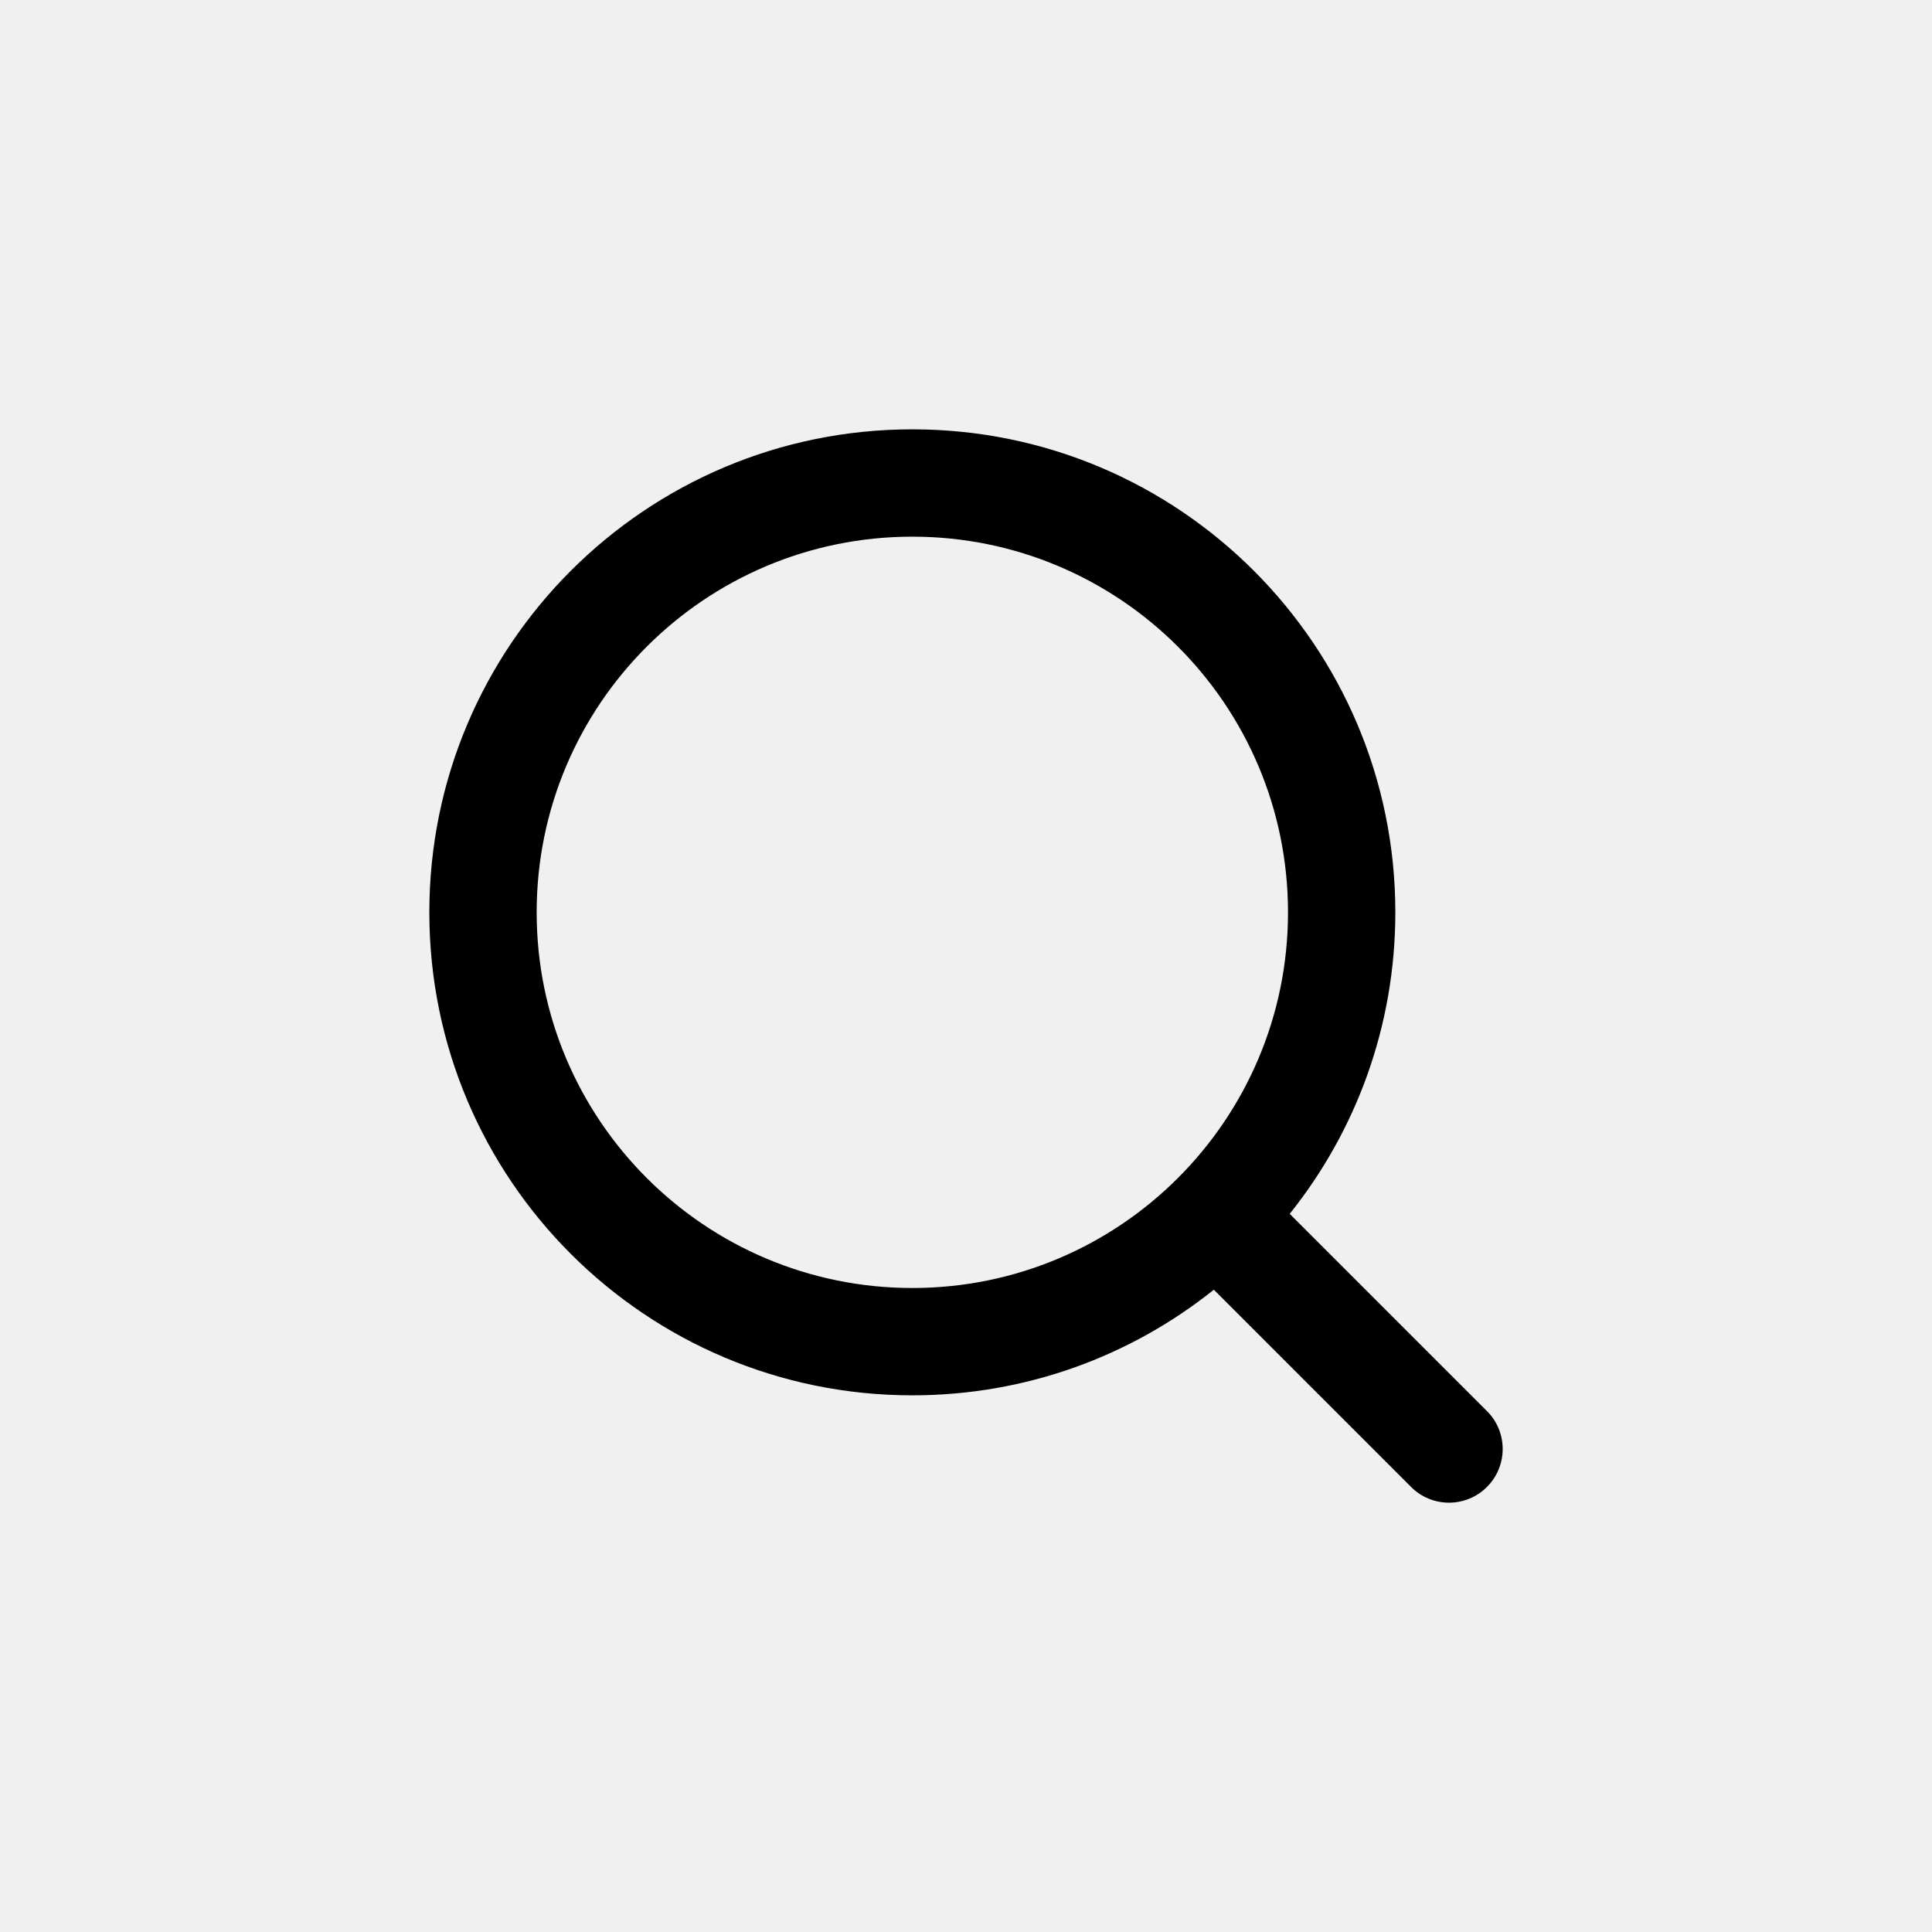
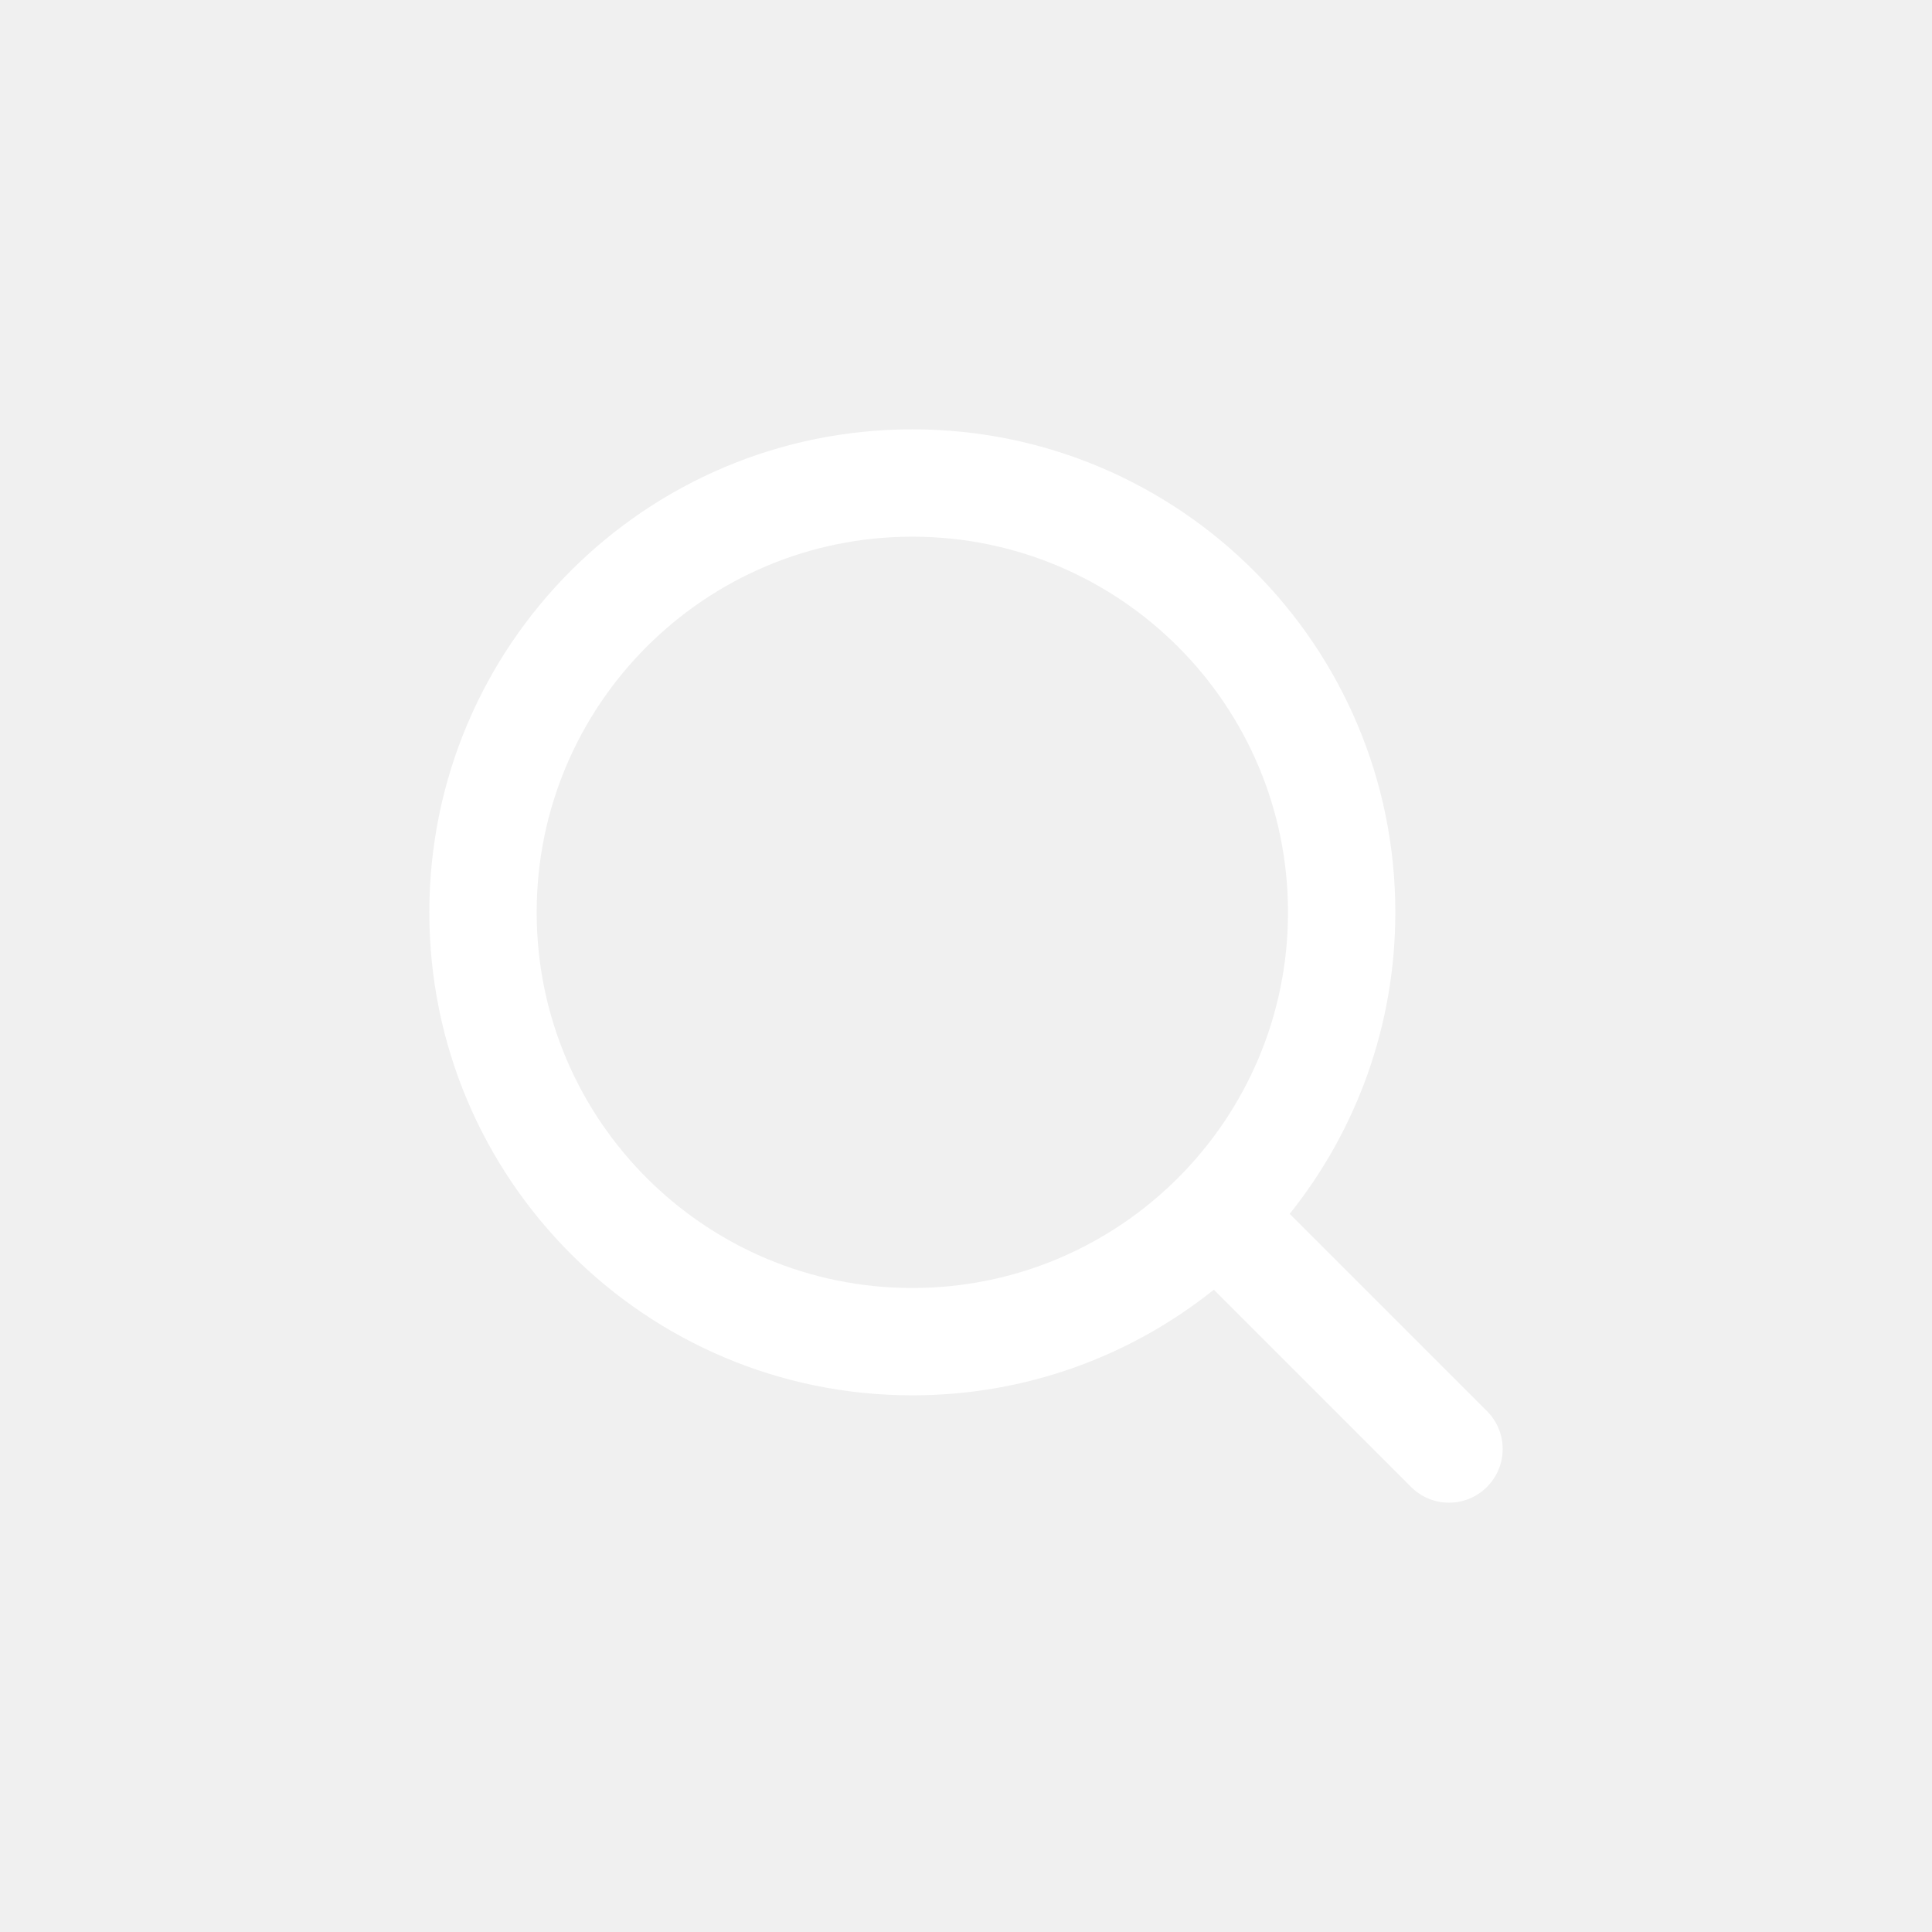
<svg xmlns="http://www.w3.org/2000/svg" width="256px" height="256px" viewBox="-6 -6 36.00 36.00" fill="none">
  <g id="SVGRepo_bgCarrier" stroke-width="0" />
  <g id="SVGRepo_tracerCarrier" stroke-linecap="round" stroke-linejoin="round" />
  <g id="SVGRepo_iconCarrier">
-     <path fill-rule="evenodd" clip-rule="evenodd" d="M4 11C4 7.134 7.134 4 11 4C14.866 4 18 7.134 18 11C18 14.866 14.866 18 11 18C7.134 18 4 14.866 4 11ZM11 2C6.029 2 2 6.029 2 11C2 15.971 6.029 20 11 20C13.125 20 15.078 19.264 16.618 18.032L20.293 21.707C20.683 22.098 21.317 22.098 21.707 21.707C22.098 21.317 22.098 20.683 21.707 20.293L18.032 16.618C19.264 15.078 20 13.125 20 11C20 6.029 15.971 2 11 2Z" fill="#000000" />
+     <path fill-rule="evenodd" clip-rule="evenodd" d="M4 11C4 7.134 7.134 4 11 4C14.866 4 18 7.134 18 11C18 14.866 14.866 18 11 18C7.134 18 4 14.866 4 11ZM11 2C6.029 2 2 6.029 2 11C2 15.971 6.029 20 11 20C13.125 20 15.078 19.264 16.618 18.032L20.293 21.707C20.683 22.098 21.317 22.098 21.707 21.707C22.098 21.317 22.098 20.683 21.707 20.293L18.032 16.618C19.264 15.078 20 13.125 20 11C20 6.029 15.971 2 11 2Z" fill="#ffffff" />
  </g>
</svg>
